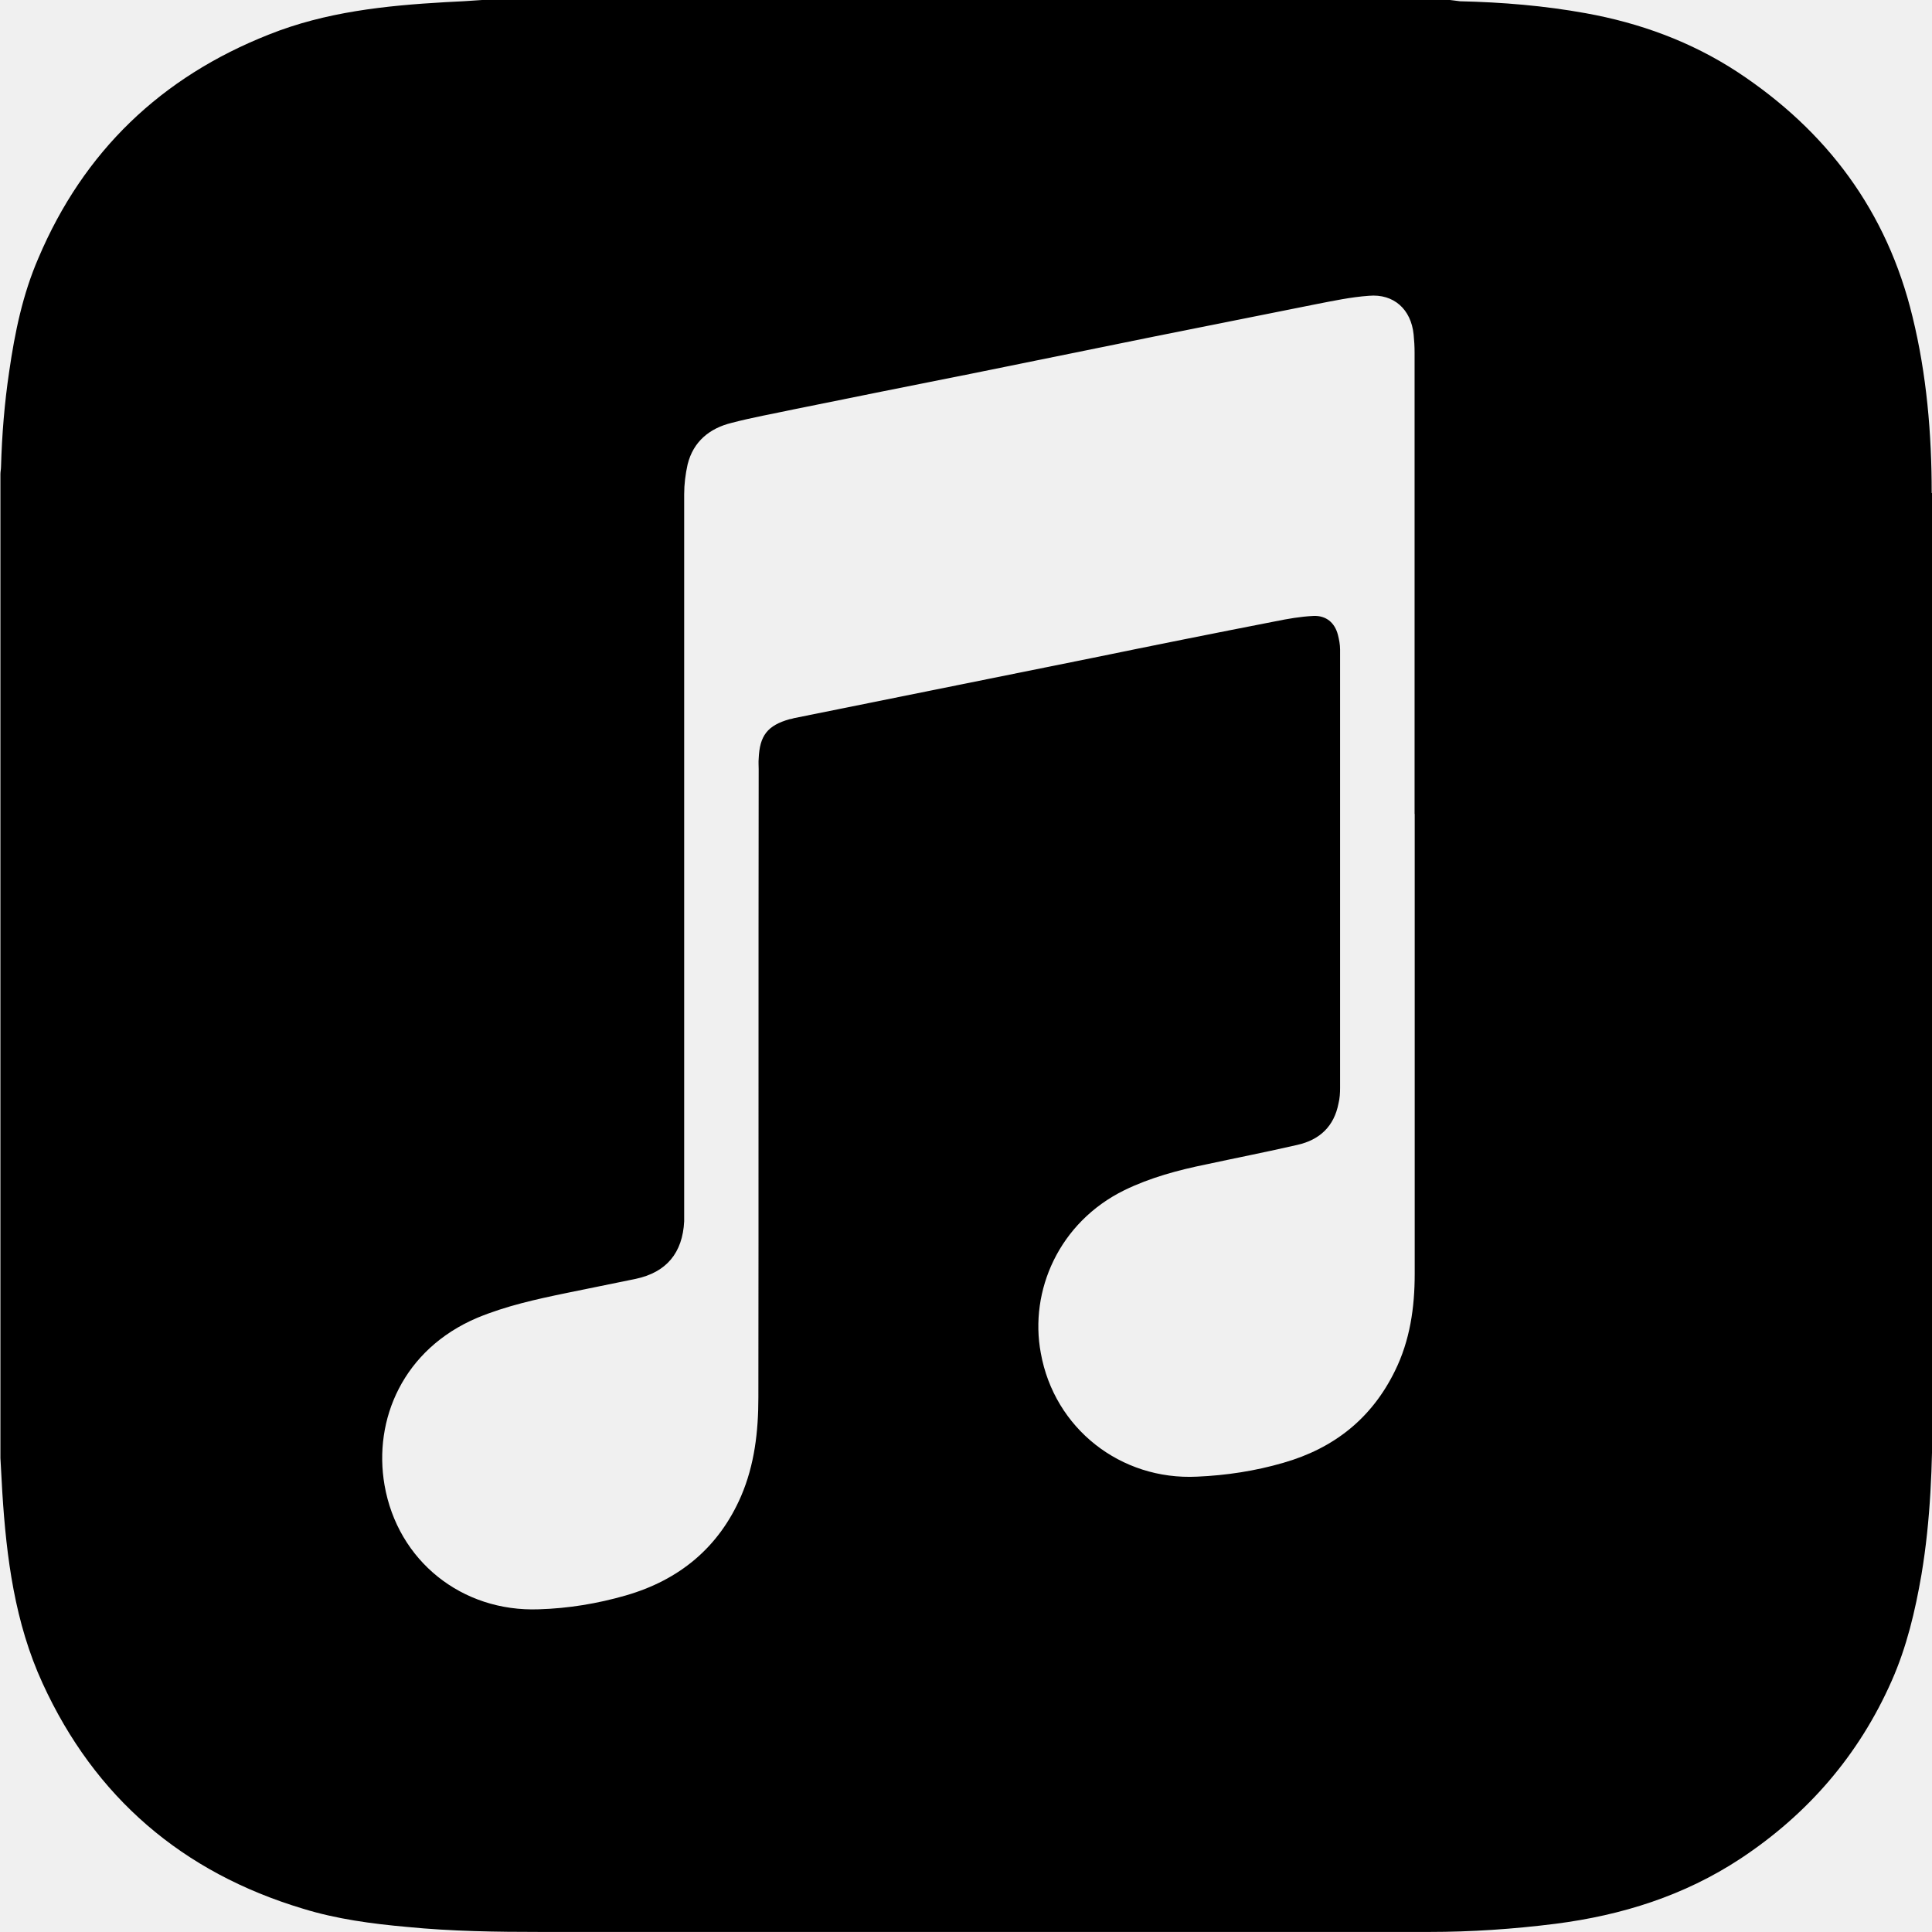
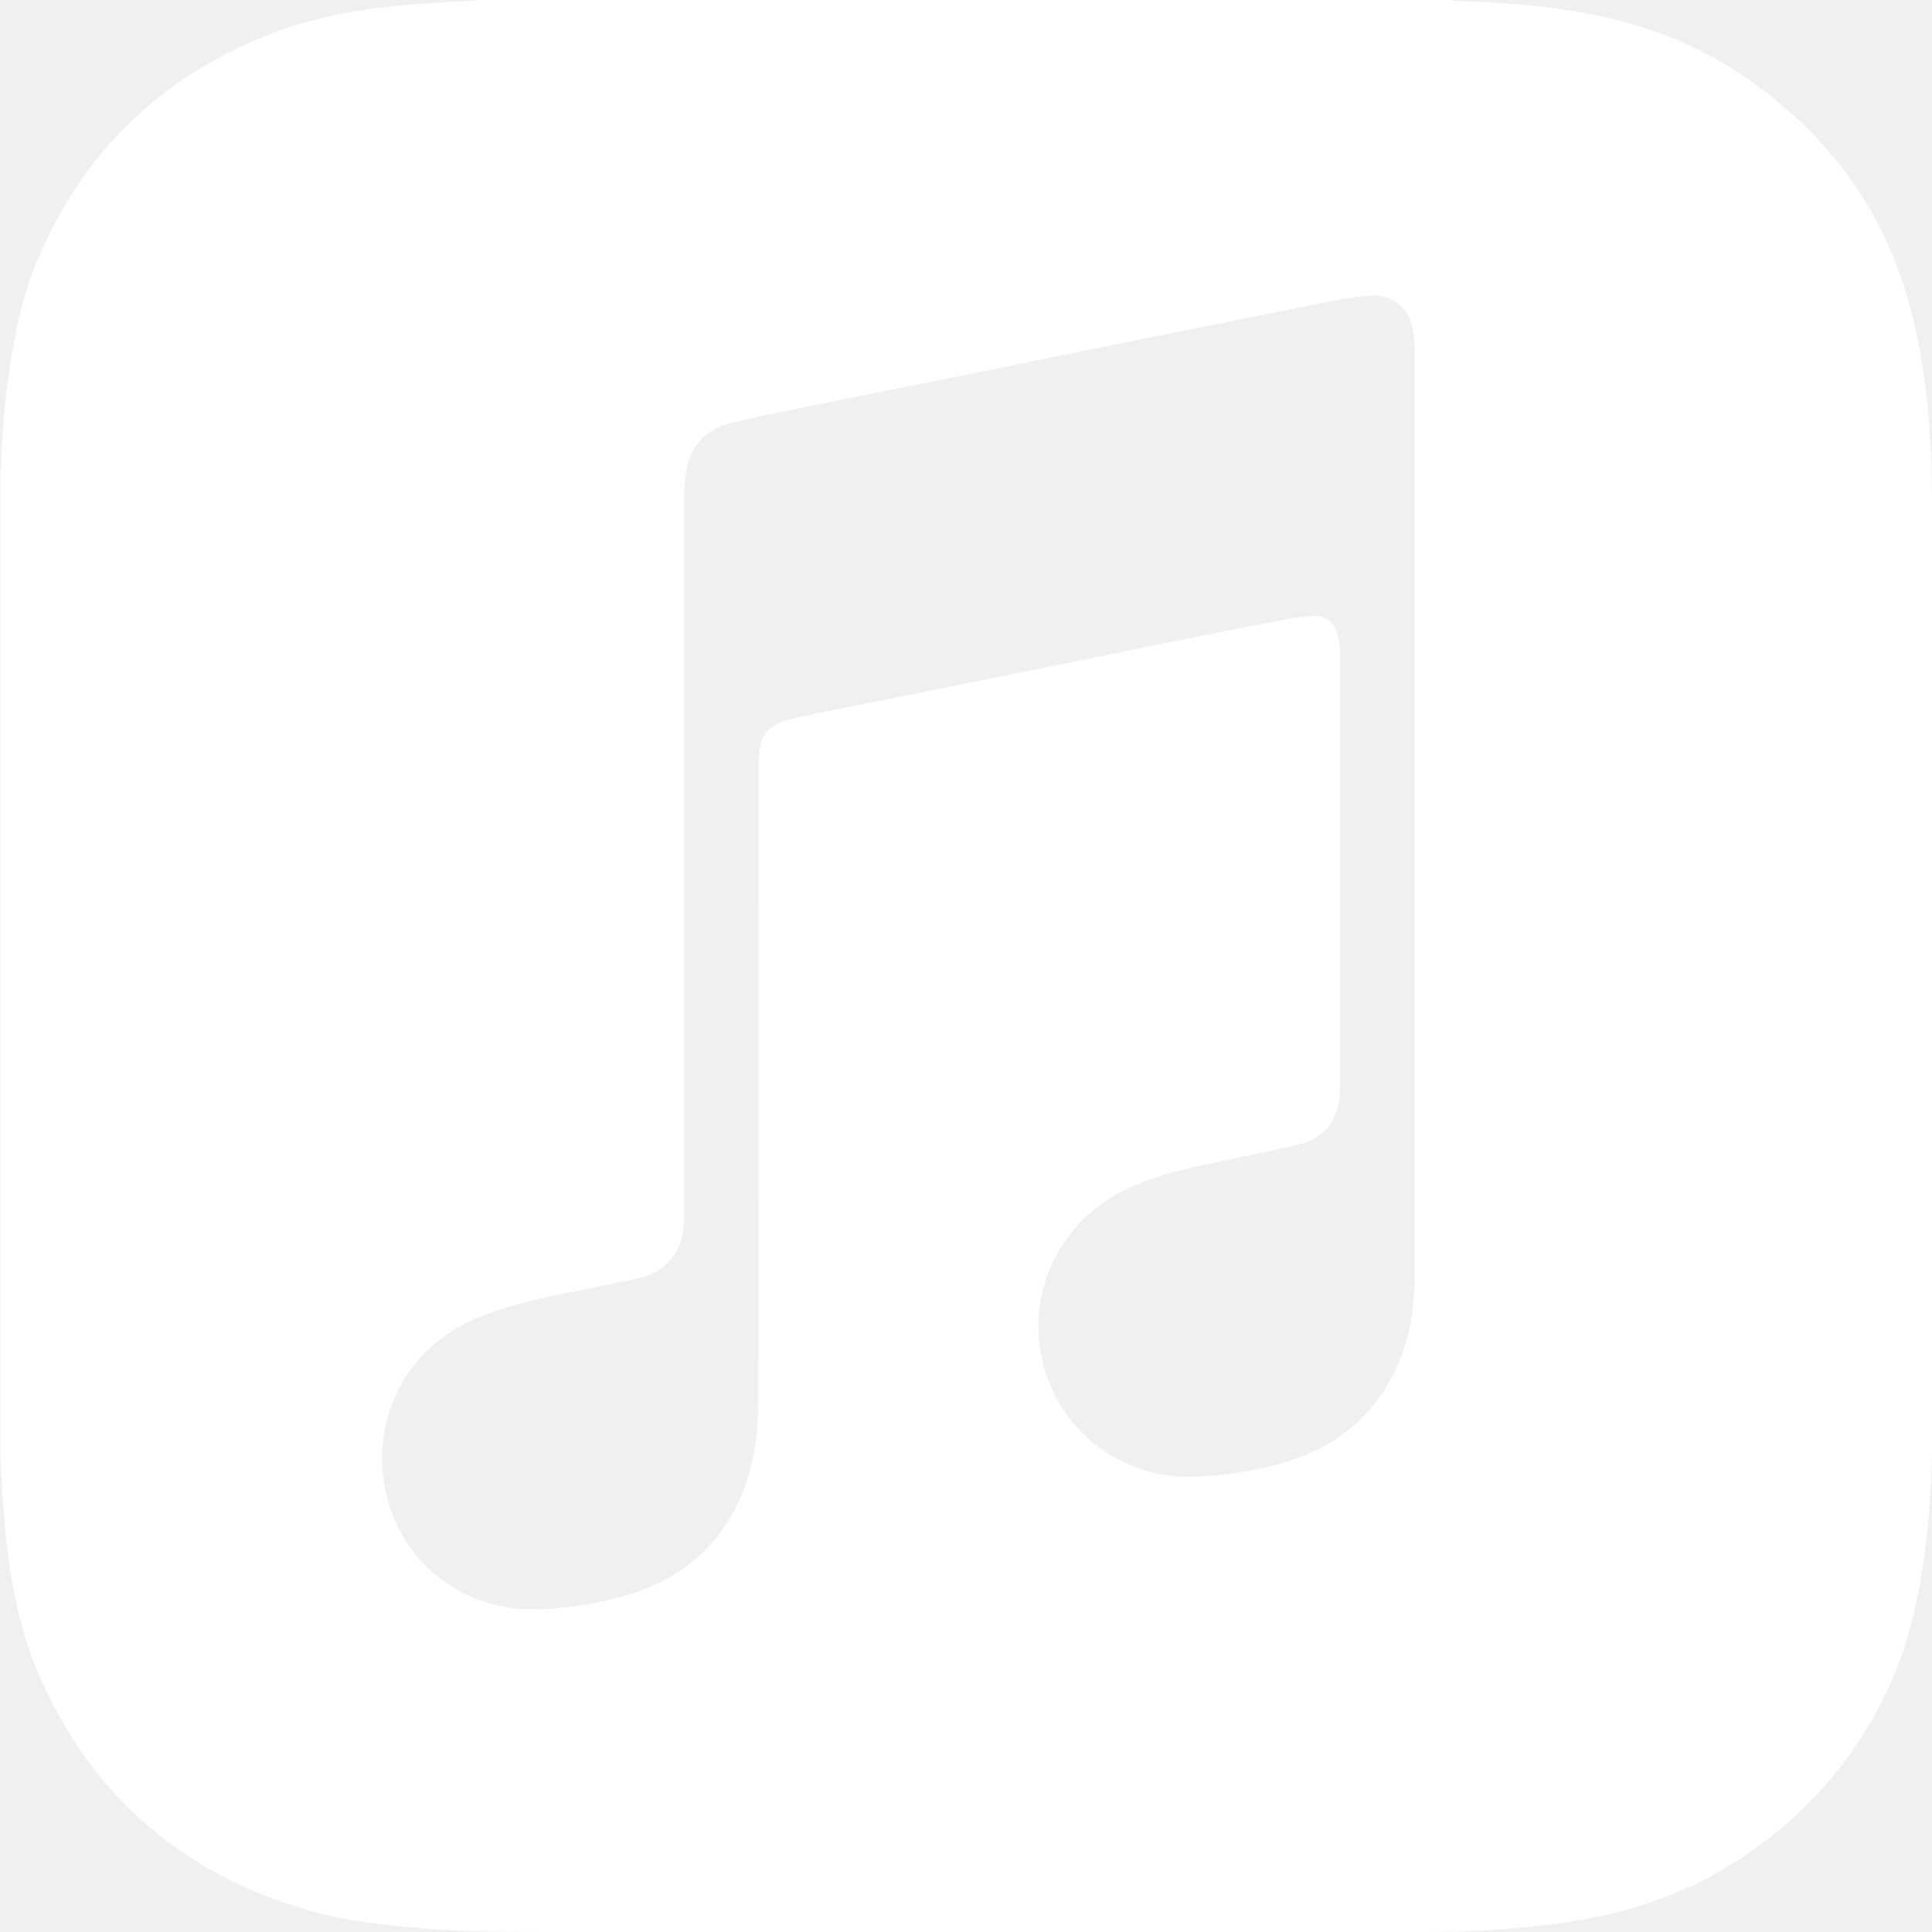
- <svg xmlns="http://www.w3.org/2000/svg" width="40px" height="40px" fill="black" viewBox="0 0 32 32">
+ <svg xmlns="http://www.w3.org/2000/svg" height="75px" width="75px" fill="white" viewBox="0 0 32 32">
  <path d="M31.995 8.167c0-0.984-0.083-1.964-0.318-2.922-0.422-1.745-1.417-3.078-2.906-4.057-0.766-0.5-1.609-0.807-2.505-0.969-0.688-0.125-1.385-0.182-2.083-0.198-0.052-0.005-0.109-0.016-0.167-0.021h-16.031c-0.203 0.016-0.406 0.026-0.609 0.036-0.995 0.057-1.984 0.161-2.922 0.536-1.781 0.703-3.068 1.932-3.818 3.703-0.26 0.599-0.391 1.234-0.484 1.88-0.078 0.521-0.12 1.047-0.135 1.573 0 0.042-0.010 0.083-0.010 0.125v16.297c0.010 0.188 0.021 0.375 0.031 0.563 0.068 1.089 0.208 2.167 0.667 3.167 0.865 1.891 2.318 3.135 4.313 3.734 0.557 0.172 1.141 0.25 1.724 0.302 0.74 0.073 1.479 0.083 2.219 0.083h14.708c0.698 0 1.396-0.047 2.094-0.135 1.099-0.141 2.13-0.464 3.063-1.078 1.12-0.74 1.964-1.719 2.505-2.943 0.25-0.563 0.391-1.161 0.495-1.766 0.151-0.901 0.182-1.813 0.182-2.724-0.005-5.063 0-10.125-0.005-15.188zM23.432 13.484v7.615c0 0.557-0.078 1.104-0.328 1.609-0.385 0.786-1.010 1.281-1.849 1.521-0.464 0.135-0.943 0.208-1.427 0.229-1.266 0.063-2.365-0.797-2.589-2.047-0.193-1.031 0.302-2.167 1.385-2.698 0.427-0.208 0.891-0.333 1.354-0.427 0.505-0.109 1.010-0.208 1.51-0.323 0.37-0.083 0.609-0.307 0.682-0.688 0.021-0.083 0.026-0.172 0.026-0.255 0-2.422 0-4.844 0-7.26 0-0.083-0.016-0.167-0.036-0.245-0.052-0.203-0.198-0.323-0.406-0.313-0.214 0.010-0.422 0.047-0.63 0.089-1.016 0.198-2.031 0.401-3.042 0.609l-4.932 0.995c-0.021 0.005-0.047 0.016-0.068 0.016-0.37 0.104-0.5 0.271-0.516 0.656-0.005 0.057 0 0.115 0 0.172-0.005 3.469 0 6.938-0.005 10.406 0 0.563-0.063 1.115-0.286 1.635-0.37 0.854-1.026 1.391-1.911 1.646-0.469 0.135-0.948 0.214-1.438 0.229-1.276 0.047-2.339-0.802-2.557-2.057-0.188-1.083 0.307-2.25 1.536-2.771 0.479-0.198 0.974-0.307 1.479-0.411 0.38-0.078 0.766-0.156 1.146-0.234 0.51-0.109 0.776-0.432 0.802-0.953v-0.198c0-3.948 0-7.896 0-11.844 0-0.167 0.021-0.333 0.057-0.495 0.094-0.38 0.365-0.599 0.729-0.688 0.339-0.089 0.688-0.151 1.031-0.224 0.979-0.198 1.953-0.396 2.932-0.589l3.026-0.615c0.896-0.177 1.786-0.359 2.682-0.536 0.292-0.057 0.589-0.12 0.885-0.141 0.411-0.036 0.698 0.224 0.74 0.641 0.010 0.099 0.016 0.198 0.016 0.297 0 2.547 0 5.094 0 7.641z" />
</svg>
